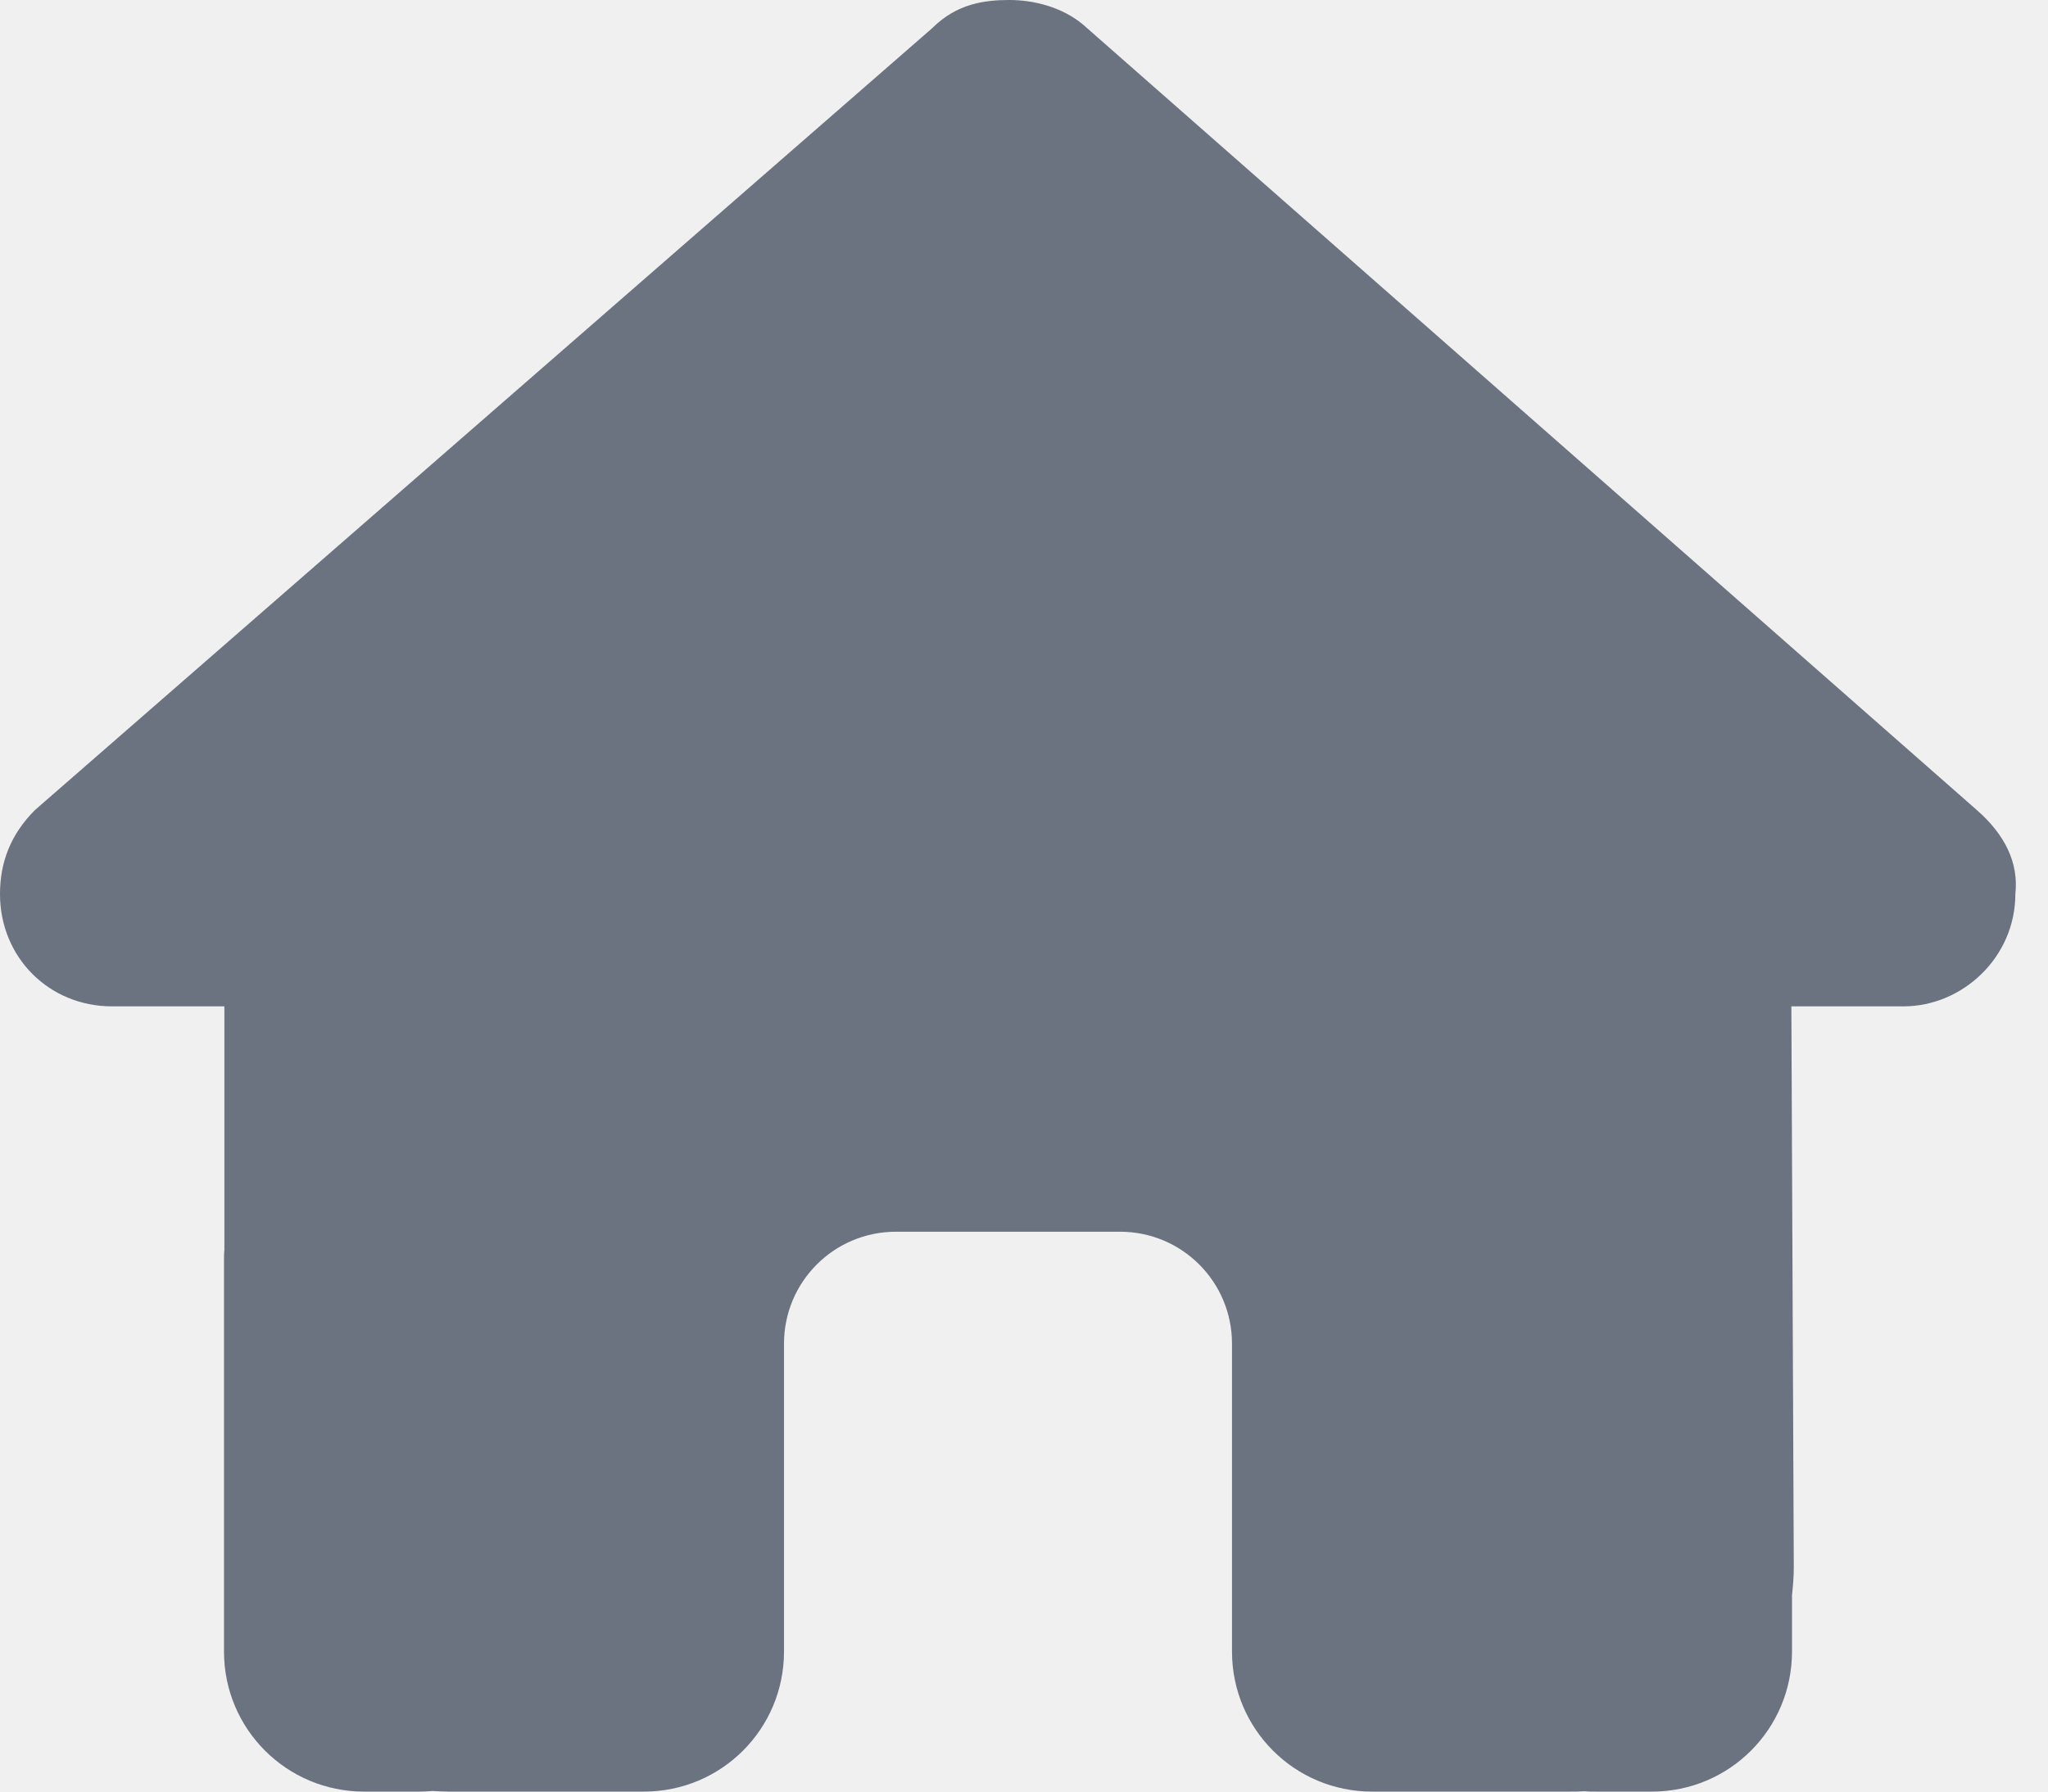
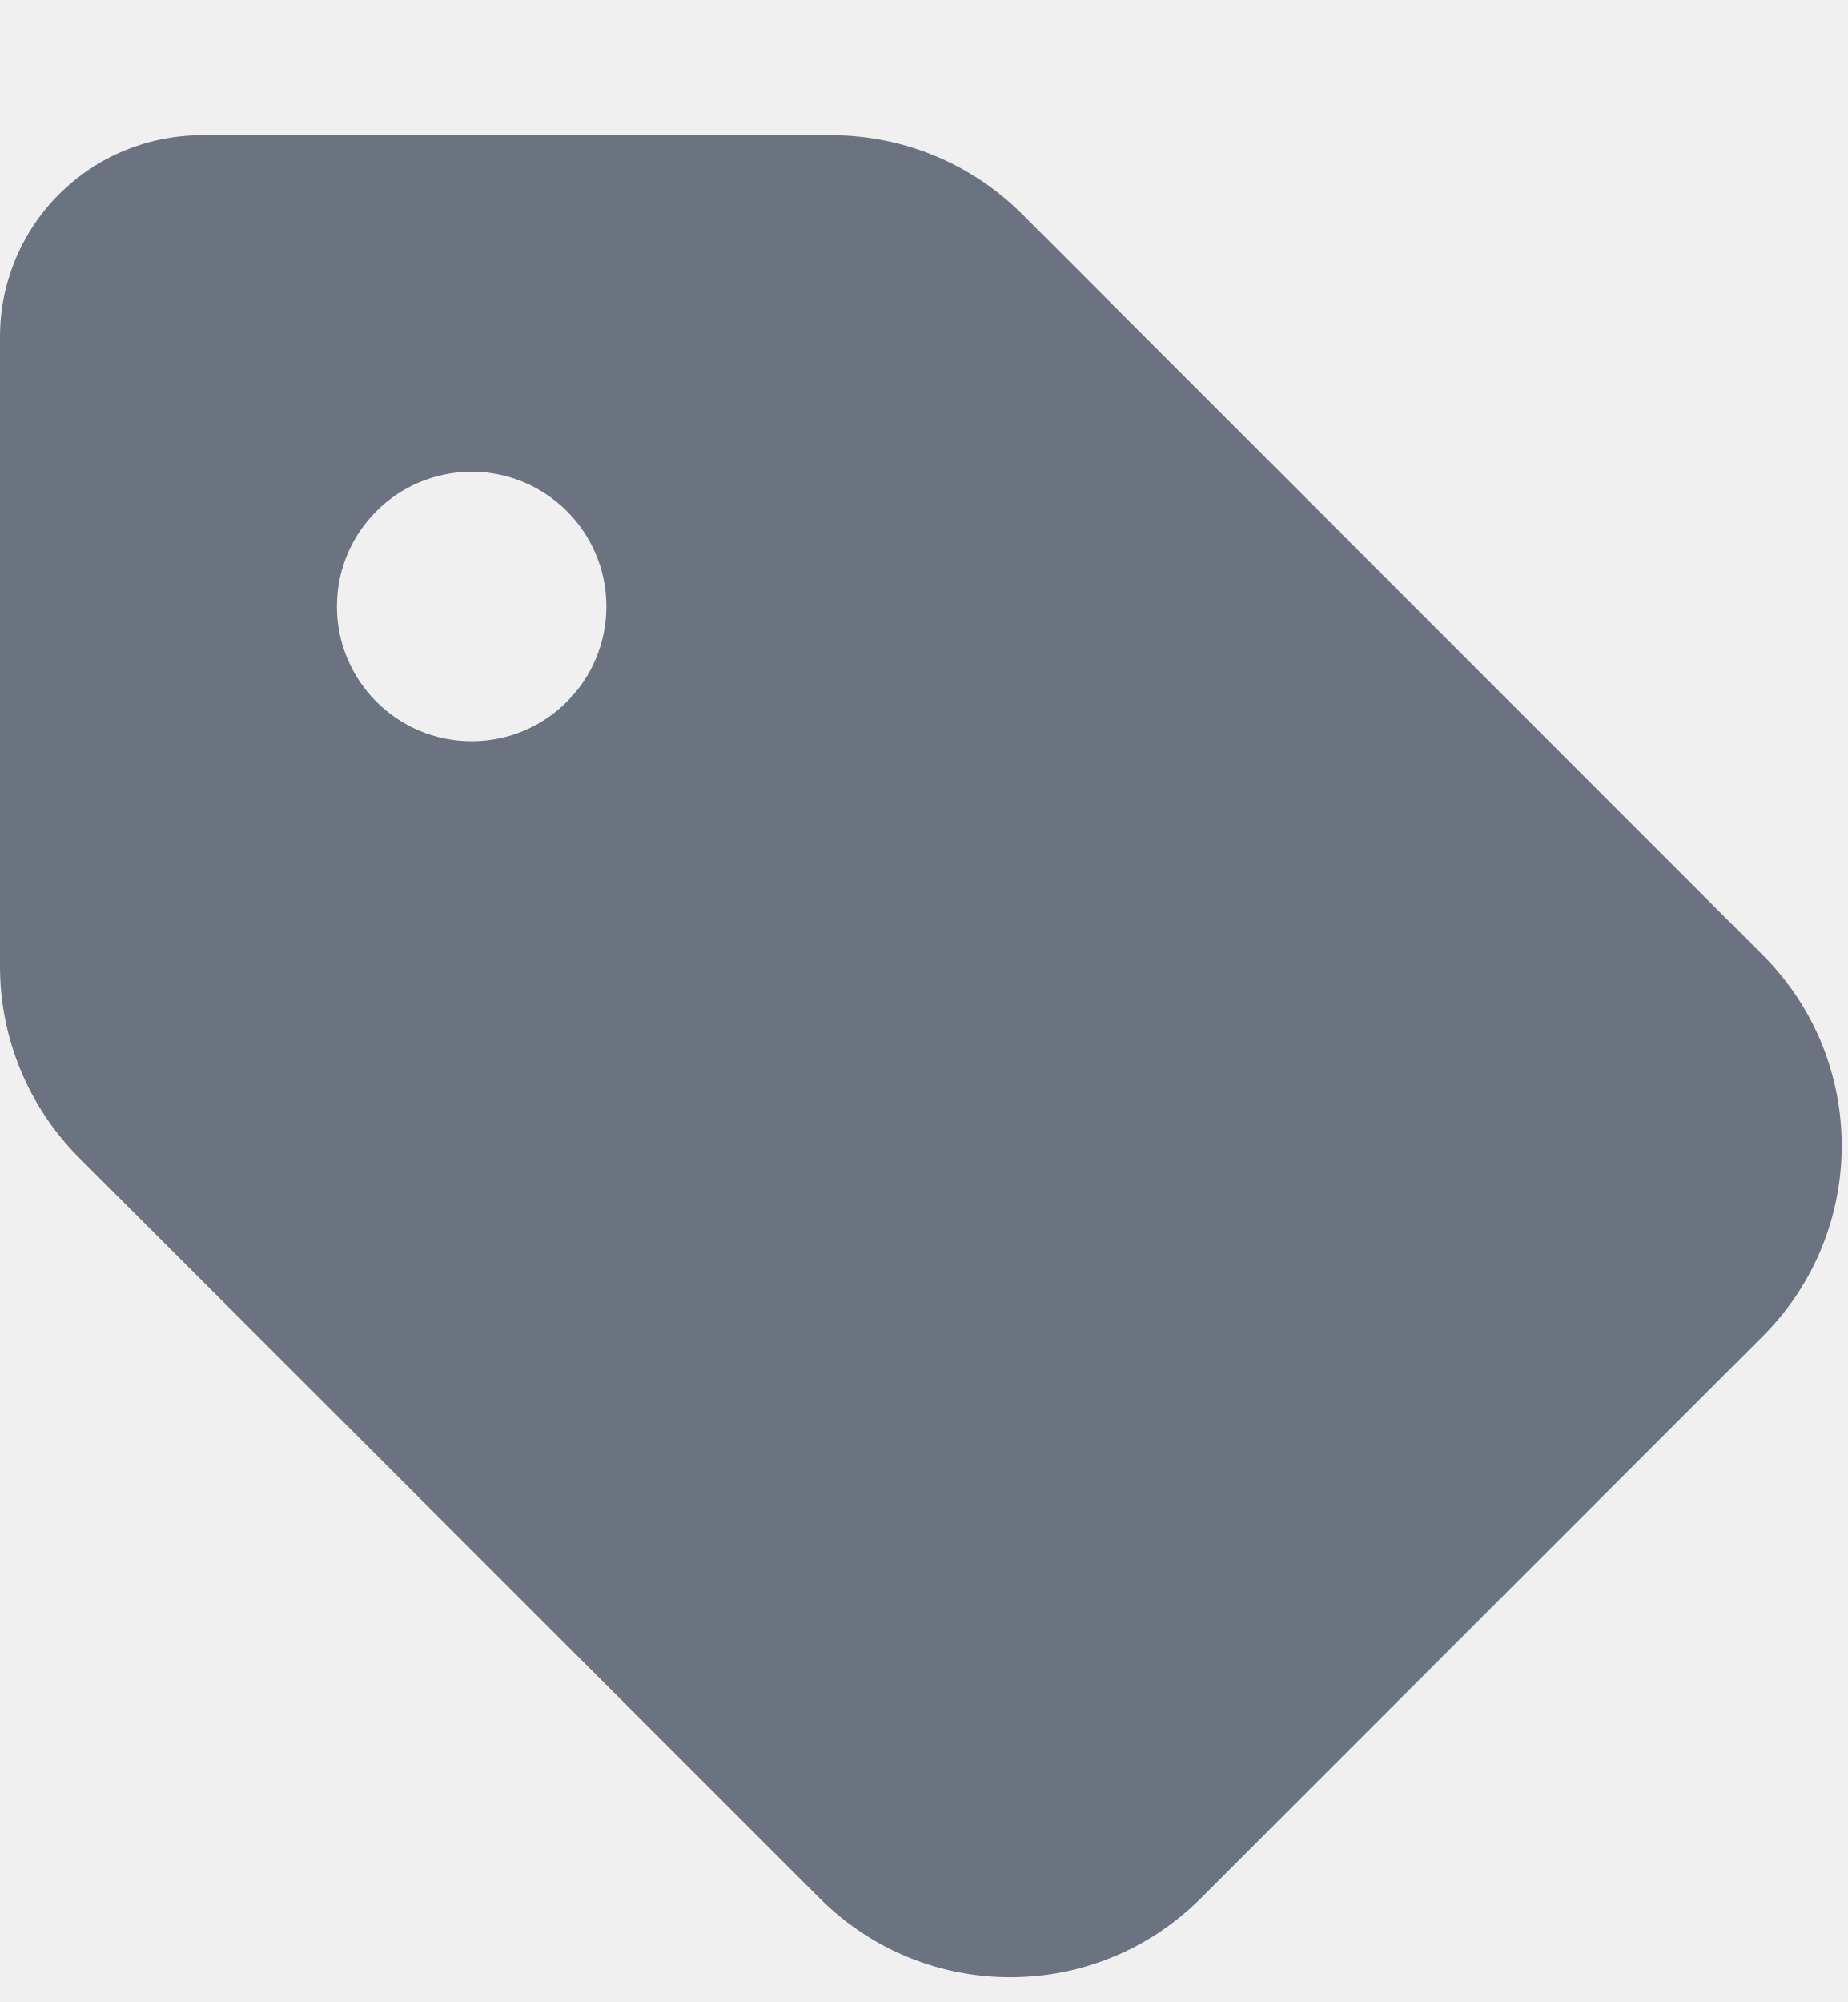
- <svg xmlns="http://www.w3.org/2000/svg" width="16" height="14" viewBox="0 0 16 14" fill="none">
-   <g clip-path="url(#clip0_9_1447)">
-     <g clip-path="url(#clip1_9_1447)">
-       <path d="M15.745 6.986C15.745 7.479 15.334 7.864 14.87 7.864H13.995L14.014 12.245C14.014 12.318 14.008 12.392 14 12.466V12.906C14 13.511 13.511 14 12.906 14H12.469C12.439 14 12.409 14 12.379 13.997C12.34 14 12.302 14 12.264 14H11.375H10.719C10.114 14 9.625 13.511 9.625 12.906V12.25V10.5C9.625 10.016 9.234 9.625 8.75 9.625H7C6.516 9.625 6.125 10.016 6.125 10.5V12.25V12.906C6.125 13.511 5.636 14 5.031 14H4.375H3.503C3.462 14 3.421 13.997 3.38 13.995C3.347 13.997 3.314 14 3.281 14H2.844C2.239 14 1.75 13.511 1.75 12.906V9.844C1.75 9.819 1.75 9.792 1.753 9.767V7.864H0.875C0.383 7.864 0 7.481 0 6.986C0 6.74 0.082 6.521 0.273 6.33L7.284 0.219C7.476 0.027 7.695 0 7.886 0C8.077 0 8.296 0.055 8.46 0.191L15.444 6.33C15.662 6.521 15.772 6.74 15.745 6.986Z" fill="#6B7280" />
-     </g>
-   </g>
-   <defs>
-     <clipPath id="clip0_9_1447">
-       <rect width="15.75" height="14" fill="white" />
-     </clipPath>
-     <clipPath id="clip1_9_1447">
-       <path d="M0 0H15.75V14H0V0Z" fill="white" />
-     </clipPath>
-   </defs>
+ <svg xmlns="http://www.w3.org/2000/svg" width="12" height="13" fill="none">
+   <path d="M0 2.188v4.087c0 .465.183.91.511 1.24l4.813 4.812a1.75 1.75 0 002.474 0l3.65-3.65a1.75 1.75 0 000-2.475L6.637 1.389A1.75 1.75 0 005.398.878H1.313A1.309 1.309 0 000 2.188zm3.063.875a.875.875 0 110 1.75.875.875 0 010-1.75z" fill="#6B7280" />
</svg>
